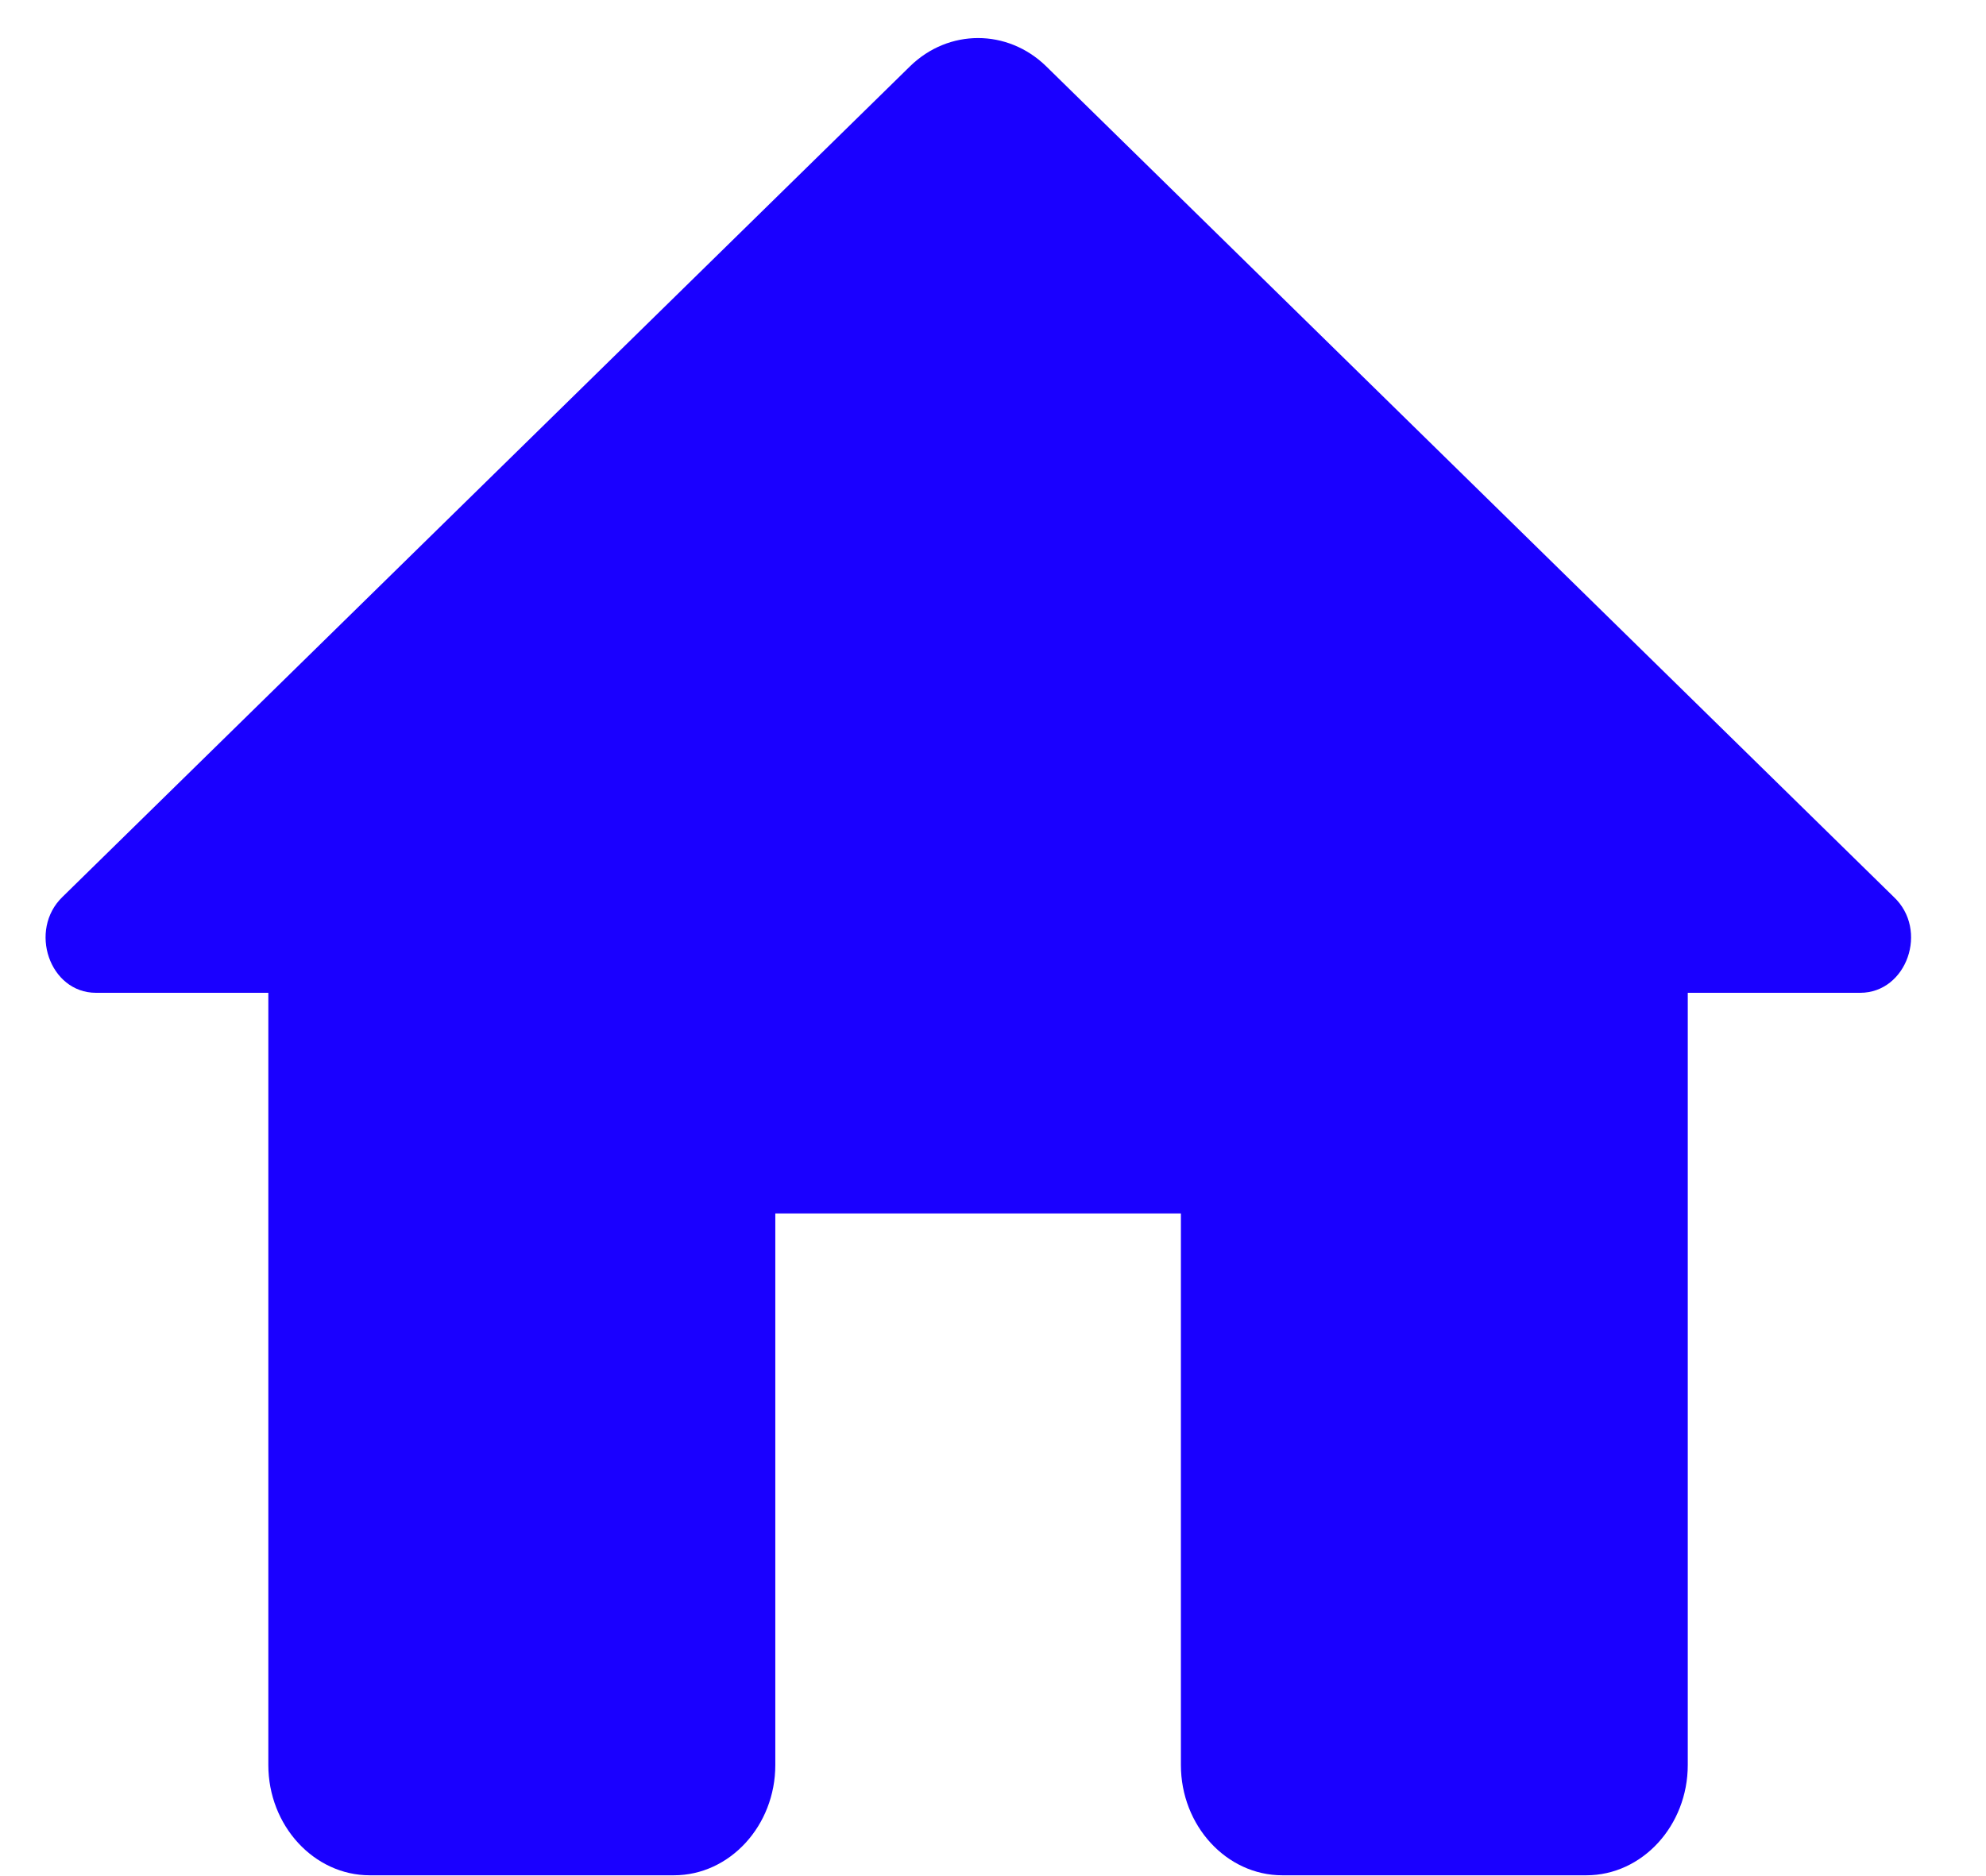
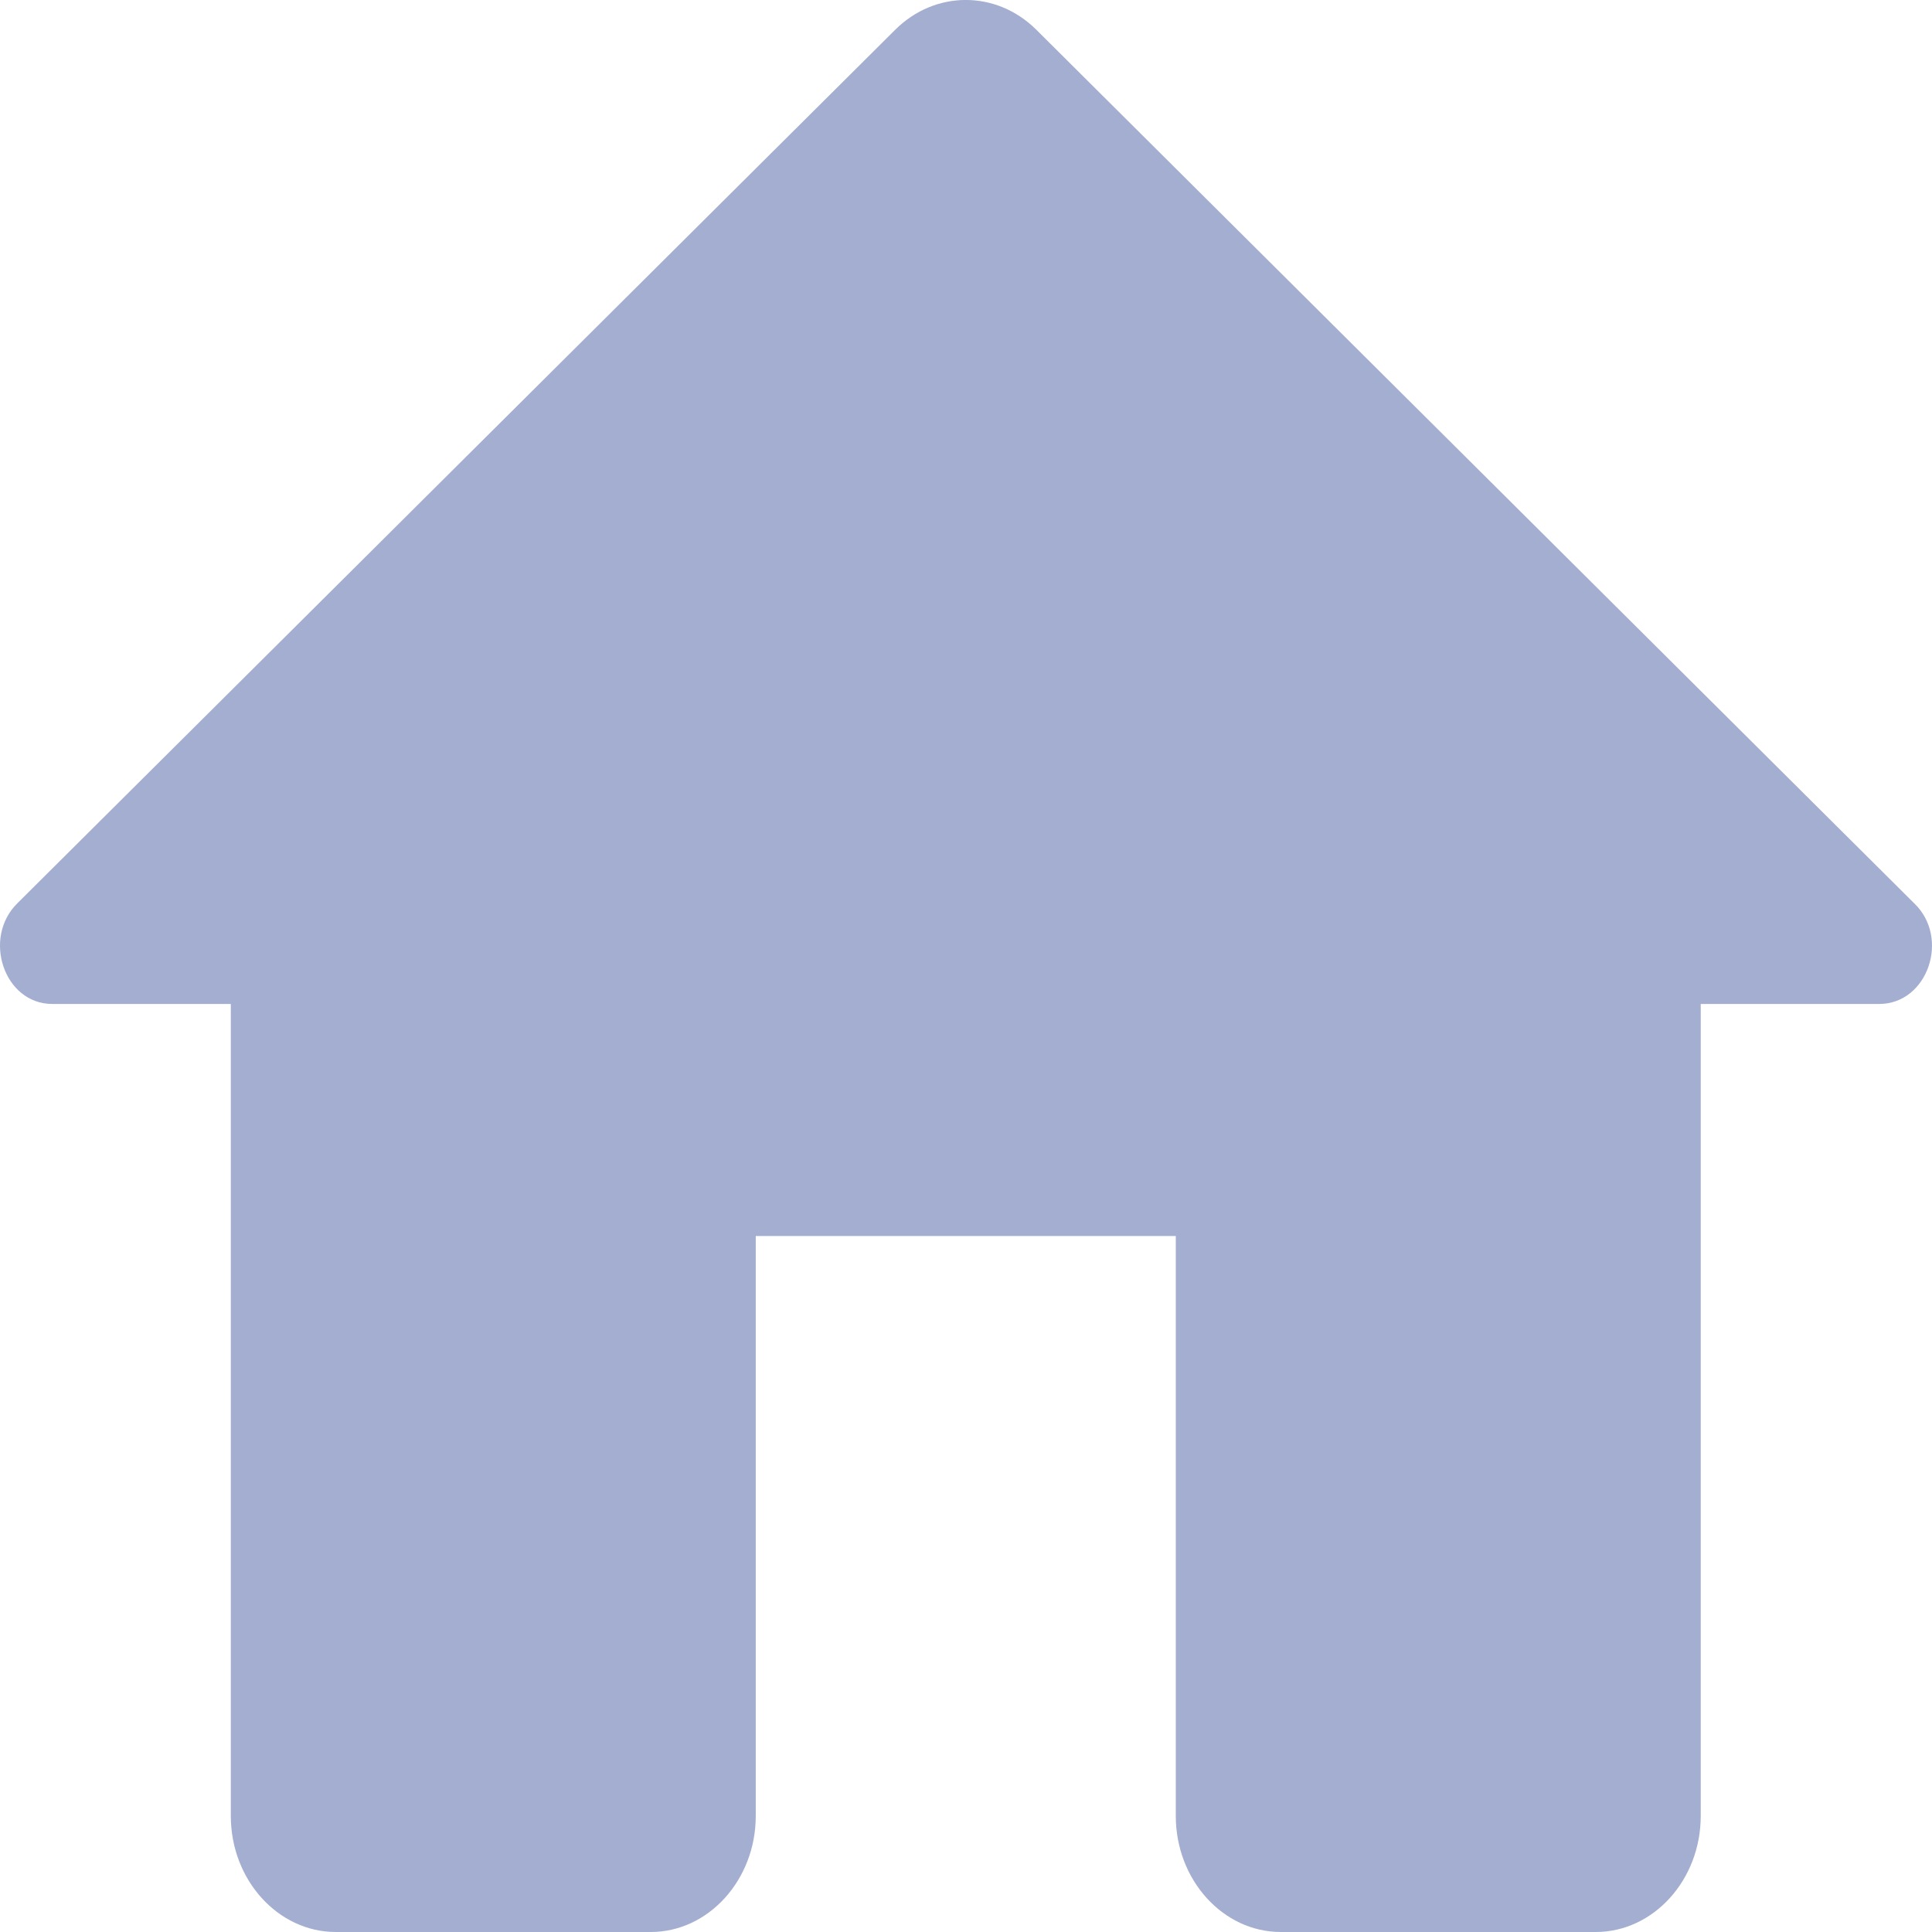
- <svg xmlns="http://www.w3.org/2000/svg" width="18" height="17" viewBox="0 0 18 17" fill="none">
-   <path d="M7.027 16V11H10.703V16C10.703 16.55 11.116 17 11.622 17H14.378C14.884 17 15.297 16.55 15.297 16V9H16.86C17.282 9 17.484 8.43 17.163 8.13L9.481 0.6C9.131 0.26 8.598 0.26 8.249 0.6L0.567 8.13C0.255 8.43 0.448 9 0.87 9H2.432V16C2.432 16.55 2.846 17 3.351 17H6.108C6.614 17 7.027 16.55 7.027 16Z" fill="#1A00FF" />
+ <svg xmlns="http://www.w3.org/2000/svg" width="17" height="17" viewBox="0 0 17 17" fill="none">
+   <path d="M6.65 15.979V10.876H10.346V15.979C10.346 16.541 10.761 17 11.27 17H14.041C14.55 17 14.965 16.541 14.965 15.979V8.834H16.536C16.961 8.834 17.164 8.252 16.841 7.946L9.117 0.26C8.766 -0.087 8.23 -0.087 7.879 0.26L0.155 7.946C-0.159 8.252 0.035 8.834 0.46 8.834H2.031V15.979C2.031 16.541 2.446 17 2.955 17H5.726C6.234 17 6.65 16.541 6.65 15.979Z" fill="#A3AED0" />
</svg>
